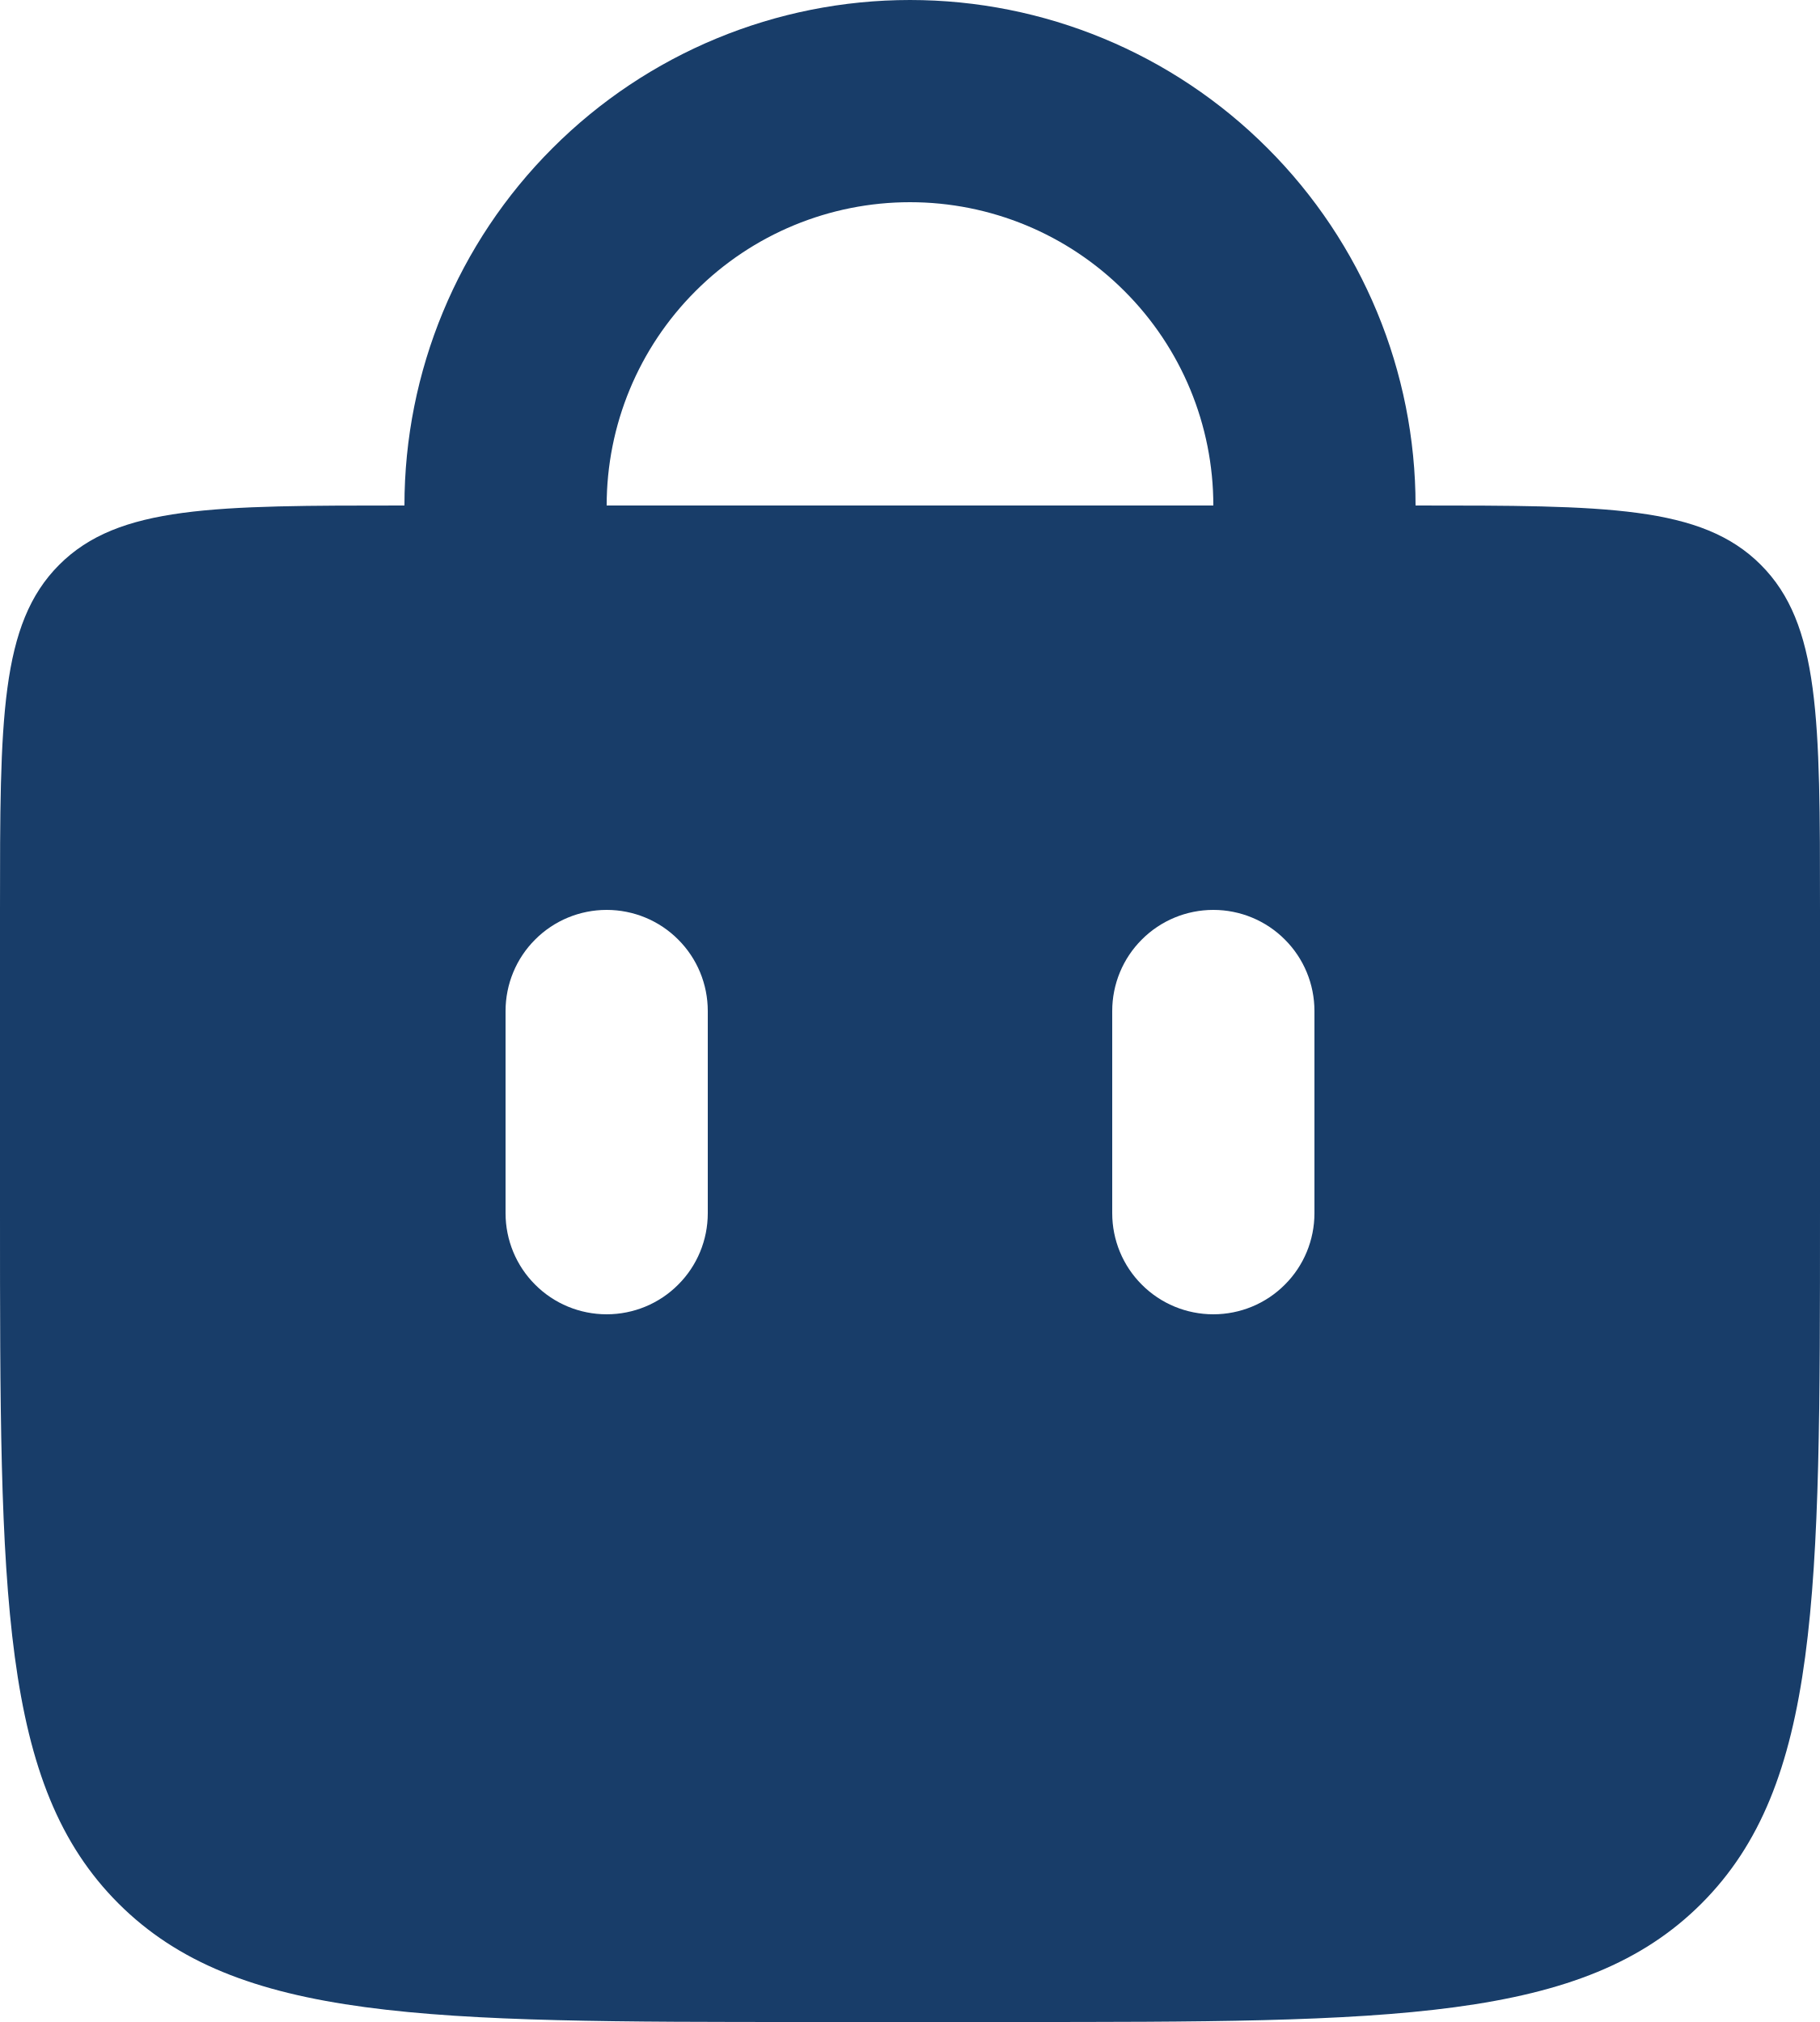
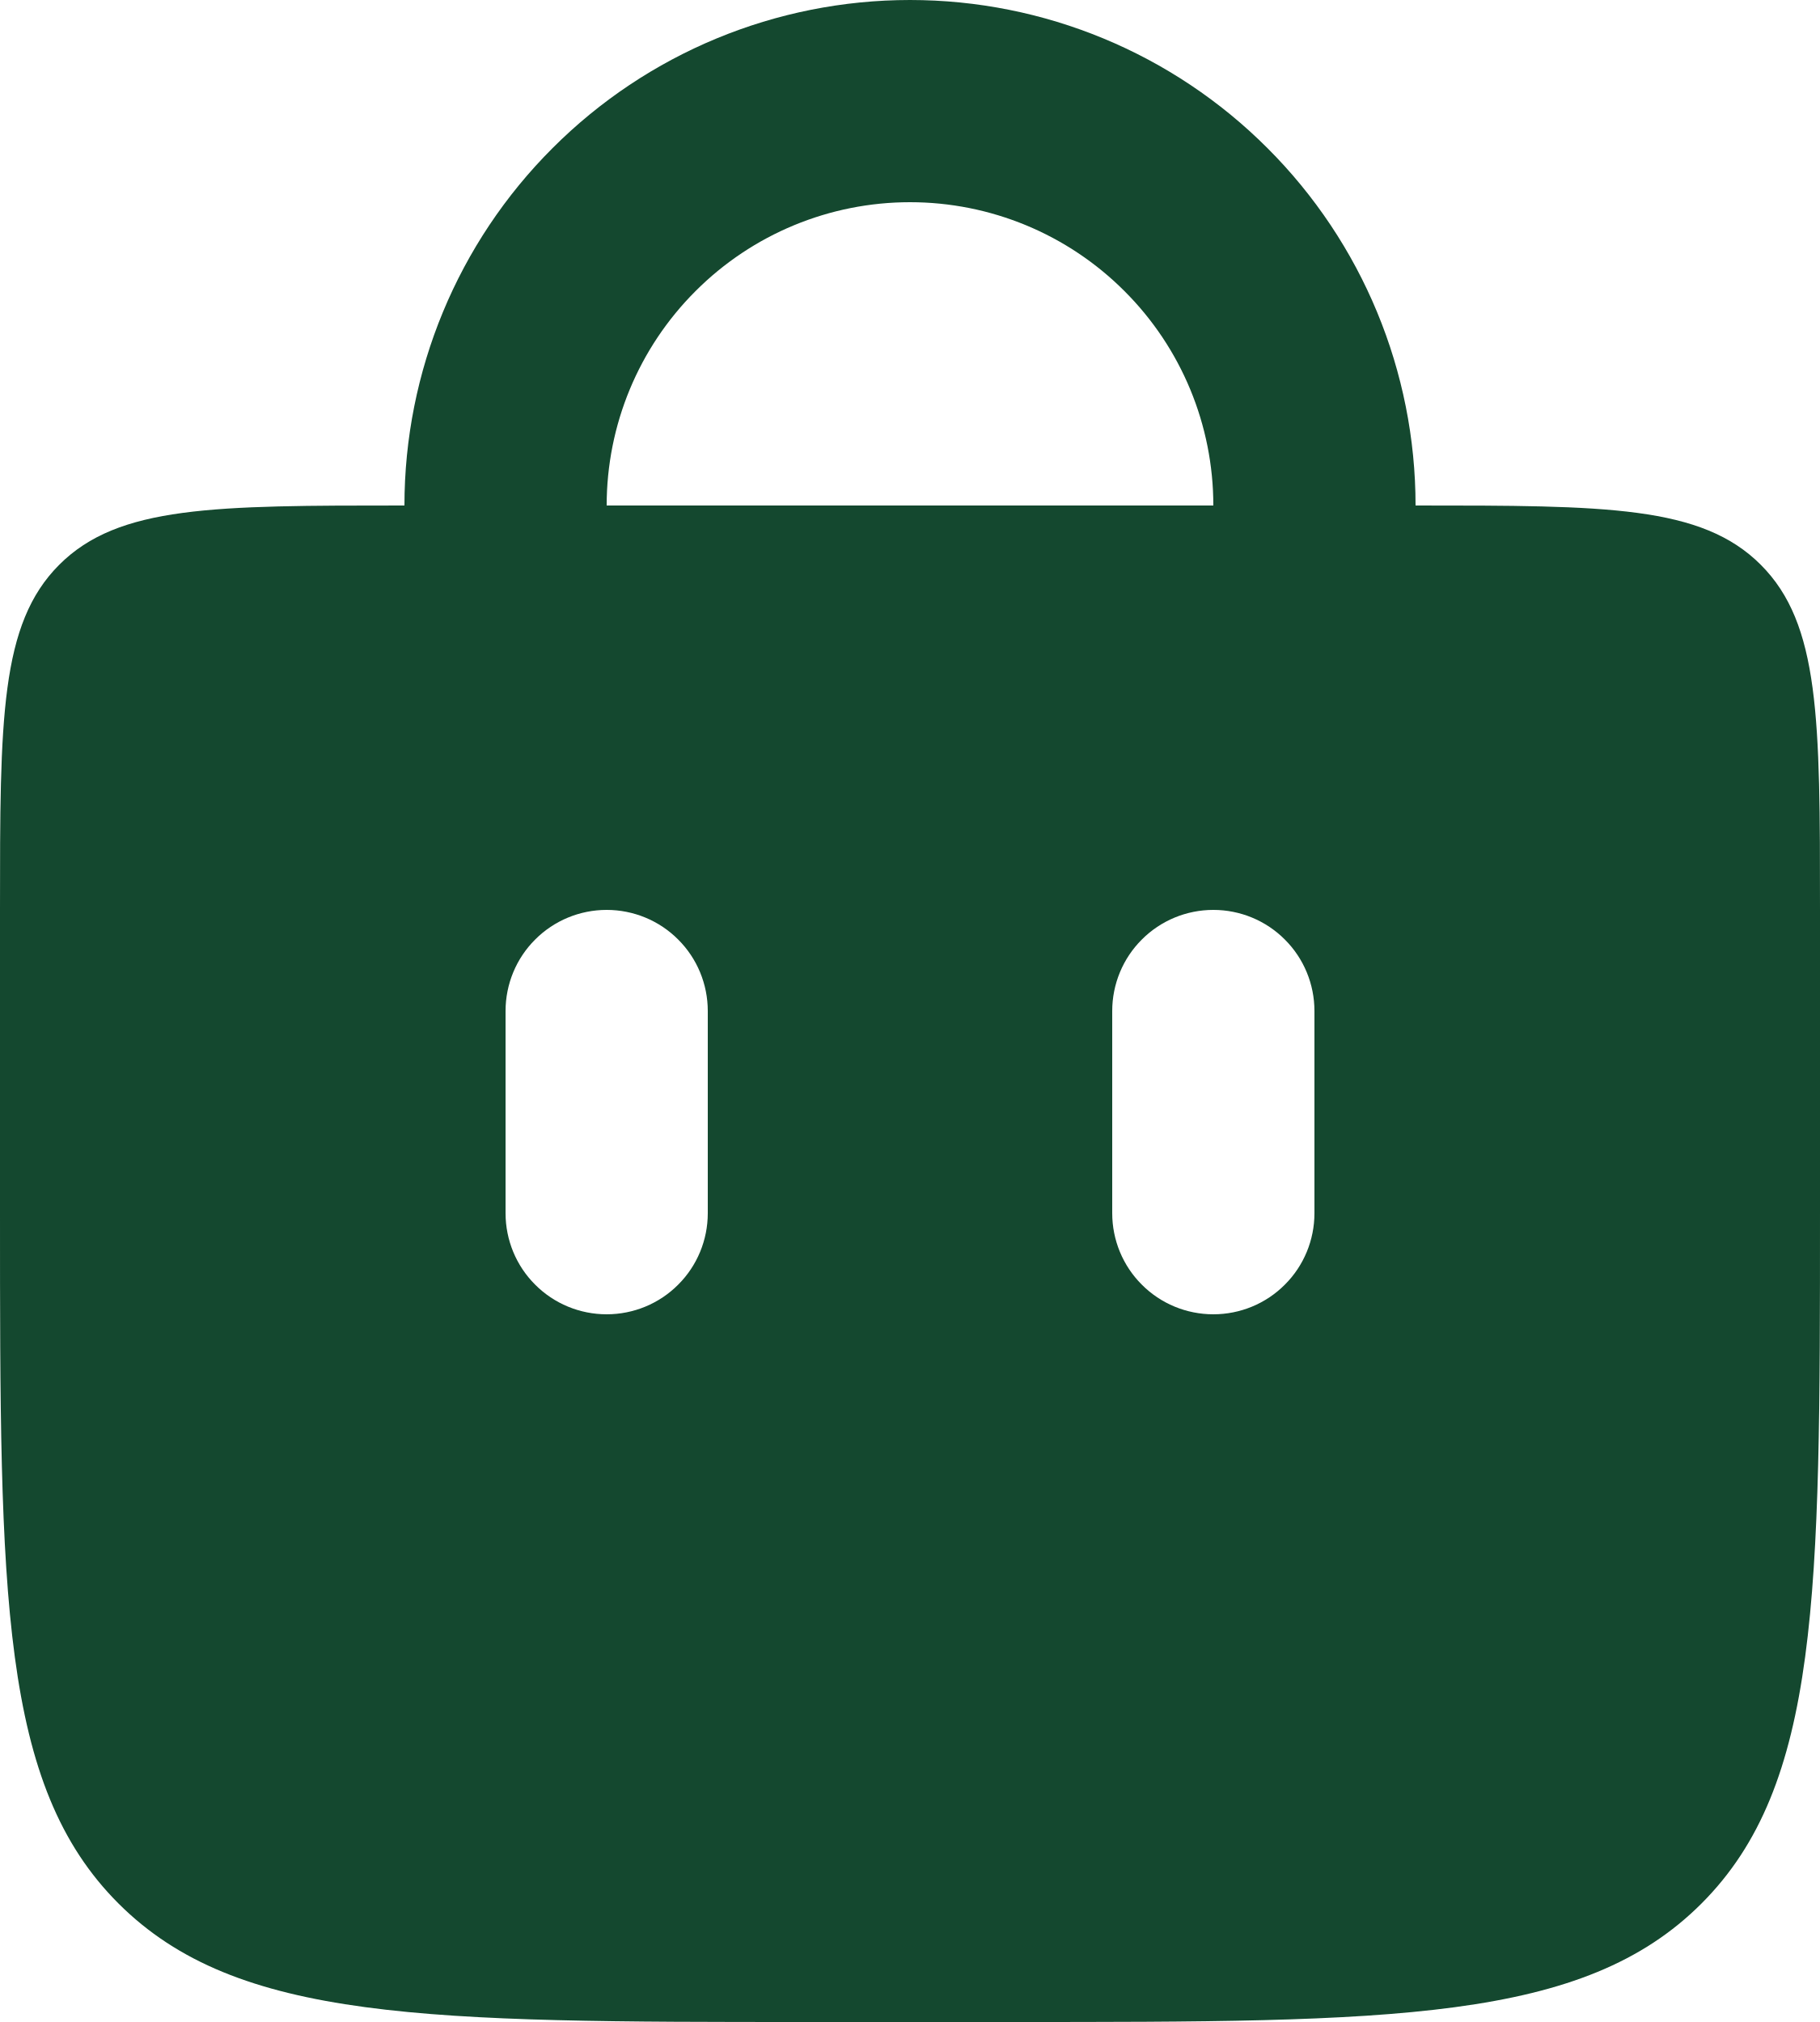
<svg xmlns="http://www.w3.org/2000/svg" width="18" height="20" viewBox="0 0 18 20" fill="none">
-   <path d="M5 6V5C5 3.939 5.421 2.922 6.172 2.172C6.922 1.421 7.939 1 9 1C10.061 1 11.078 1.421 11.828 2.172C12.579 2.922 13 3.939 13 5V6" stroke="#183D69" stroke-width="2" stroke-linecap="round" />
-   <path fill-rule="evenodd" clip-rule="evenodd" d="M0.586 5.586C-5.96046e-08 6.172 0 7.114 0 9V12C0 15.771 -1.19209e-07 17.657 1.172 18.828C2.344 19.999 4.229 20 8 20H10C13.771 20 15.657 20 16.828 18.828C17.999 17.656 18 15.771 18 12V9C18 7.114 18 6.172 17.414 5.586C16.828 5 15.886 5 14 5H4C2.114 5 1.172 5 0.586 5.586ZM7 10C7 9.735 6.895 9.48 6.707 9.293C6.52 9.105 6.265 9 6 9C5.735 9 5.48 9.105 5.293 9.293C5.105 9.48 5 9.735 5 10V12C5 12.265 5.105 12.52 5.293 12.707C5.48 12.895 5.735 13 6 13C6.265 13 6.52 12.895 6.707 12.707C6.895 12.52 7 12.265 7 12V10ZM13 10C13 9.735 12.895 9.48 12.707 9.293C12.52 9.105 12.265 9 12 9C11.735 9 11.48 9.105 11.293 9.293C11.105 9.48 11 9.735 11 10V12C11 12.265 11.105 12.52 11.293 12.707C11.48 12.895 11.735 13 12 13C12.265 13 12.52 12.895 12.707 12.707C12.895 12.52 13 12.265 13 12V10Z" fill="#183D69" />
+   <path d="M5 6V5C5 3.939 5.421 2.922 6.172 2.172C6.922 1.421 7.939 1 9 1C10.061 1 11.078 1.421 11.828 2.172C12.579 2.922 13 3.939 13 5V6" stroke="#14482F" stroke-width="2" stroke-linecap="round" />
+   <path fill-rule="evenodd" clip-rule="evenodd" d="M0.586 5.586C-5.96046e-08 6.172 0 7.114 0 9V12C0 15.771 -1.19209e-07 17.657 1.172 18.828C2.344 19.999 4.229 20 8 20H10C13.771 20 15.657 20 16.828 18.828C17.999 17.656 18 15.771 18 12V9C18 7.114 18 6.172 17.414 5.586C16.828 5 15.886 5 14 5H4C2.114 5 1.172 5 0.586 5.586ZM7 10C7 9.735 6.895 9.48 6.707 9.293C6.52 9.105 6.265 9 6 9C5.735 9 5.48 9.105 5.293 9.293C5.105 9.48 5 9.735 5 10V12C5 12.265 5.105 12.52 5.293 12.707C5.48 12.895 5.735 13 6 13C6.265 13 6.52 12.895 6.707 12.707C6.895 12.52 7 12.265 7 12V10ZM13 10C13 9.735 12.895 9.48 12.707 9.293C12.52 9.105 12.265 9 12 9C11.735 9 11.48 9.105 11.293 9.293C11.105 9.48 11 9.735 11 10V12C11 12.265 11.105 12.52 11.293 12.707C11.48 12.895 11.735 13 12 13C12.265 13 12.52 12.895 12.707 12.707C12.895 12.52 13 12.265 13 12V10Z" fill="#14482F" />
</svg>
